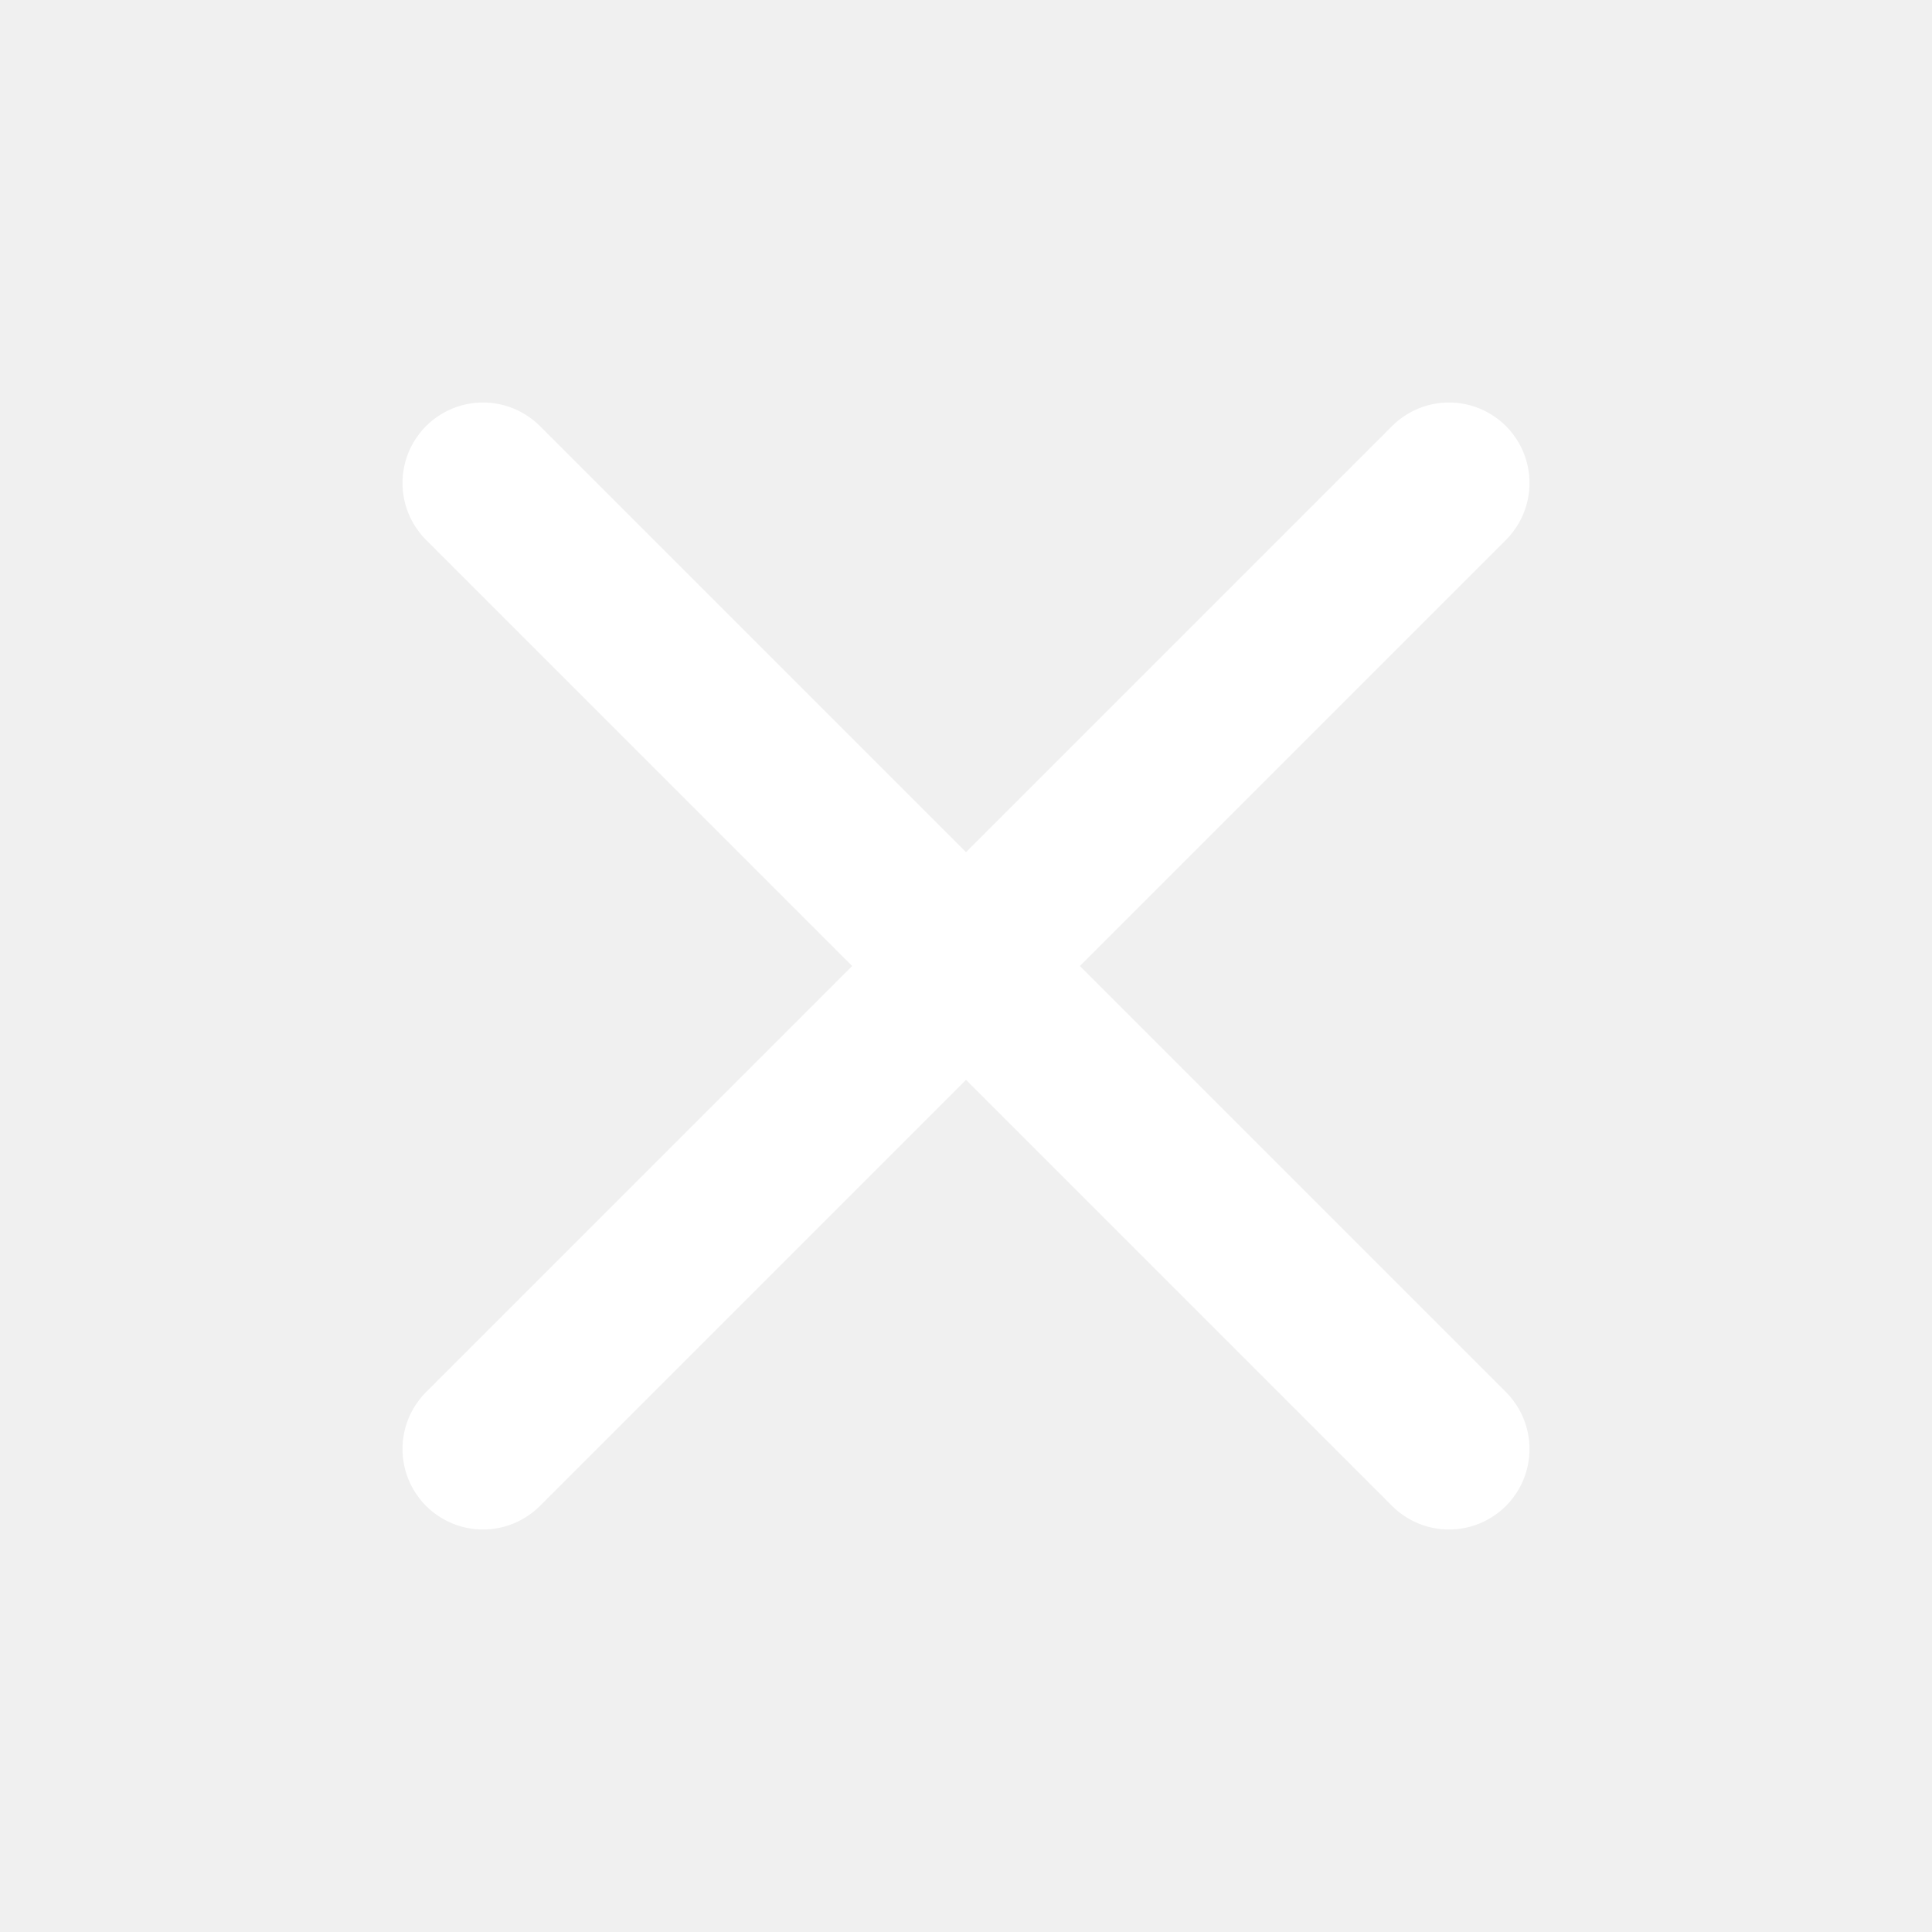
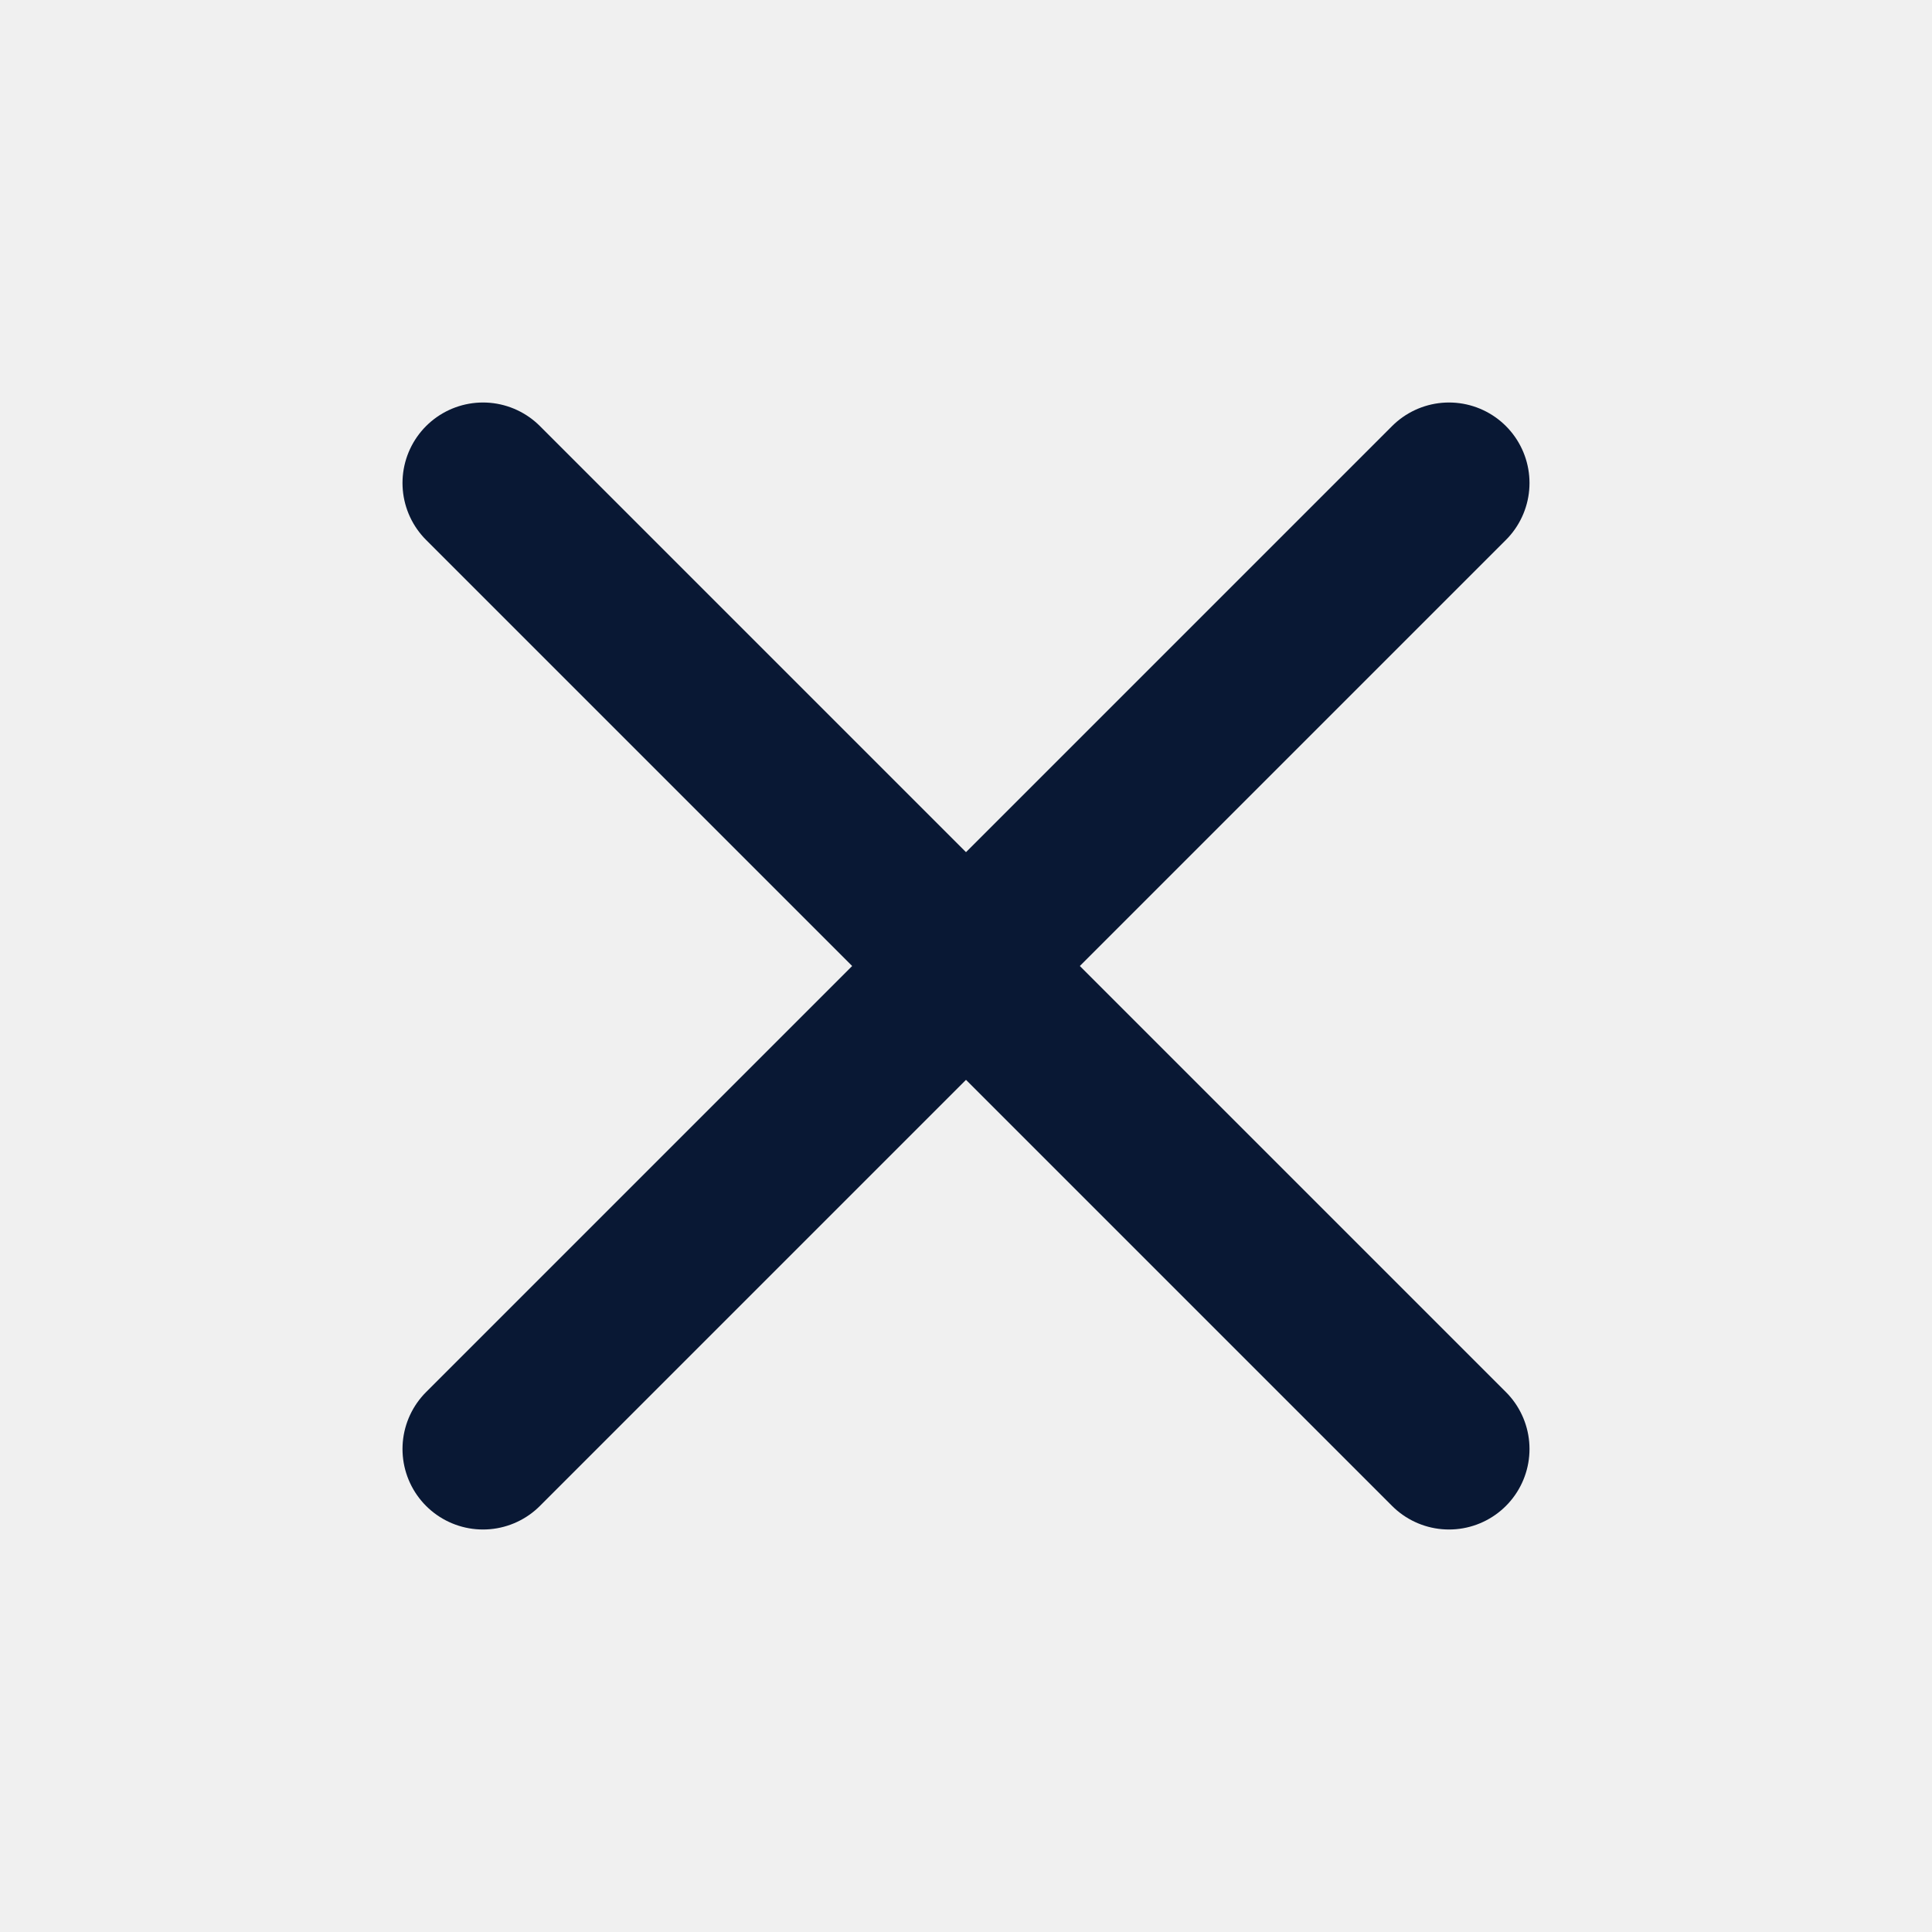
- <svg xmlns="http://www.w3.org/2000/svg" class="h-6 w-6" fill="none" viewBox="0 0 24 24" stroke="#fff" stroke-width="2">
+ <svg xmlns="http://www.w3.org/2000/svg" class="h-6 w-6" fill="none" viewBox="0 0 24 24" stroke="#091834" stroke-width="2">
  <path stroke-linecap="round" stroke-linejoin="round" d="M6 18L18 6M6 6l12 12" />
</svg>
